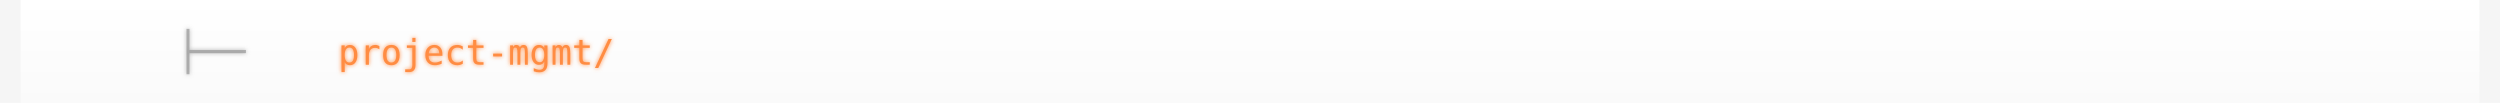
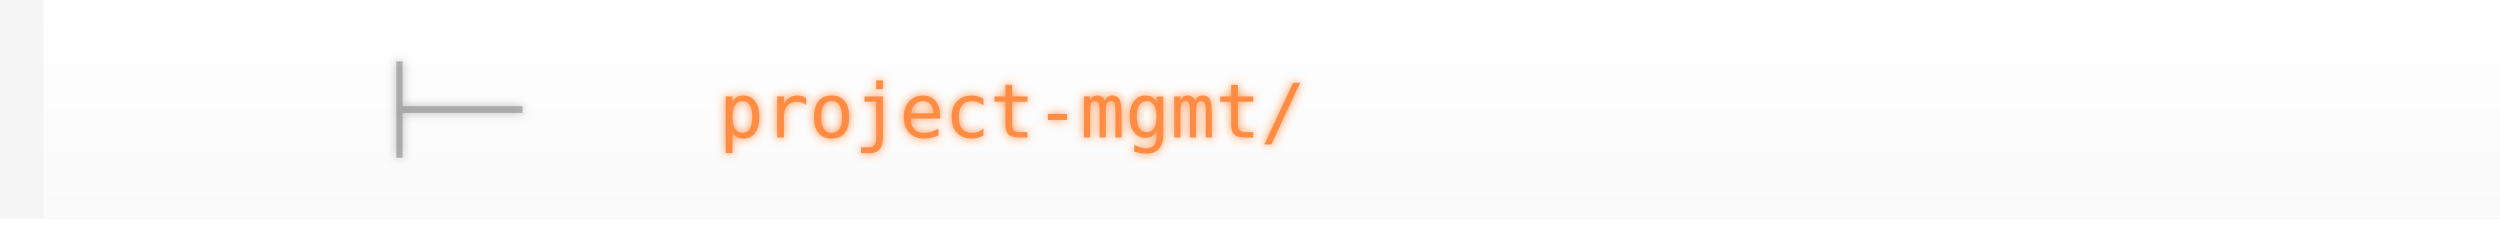
- <svg xmlns="http://www.w3.org/2000/svg" width="850" height="35">
+ <svg xmlns="http://www.w3.org/2000/svg" width="400" height="40" preserveAspectRatio="xMinYMid meet" viewBox="0 0 400 40">
  <defs>
    <filter id="textGlow">
      <feGaussianBlur stdDeviation="0.8" result="coloredBlur" />
      <feMerge>
        <feMergeNode in="coloredBlur" />
        <feMergeNode in="SourceGraphic" />
      </feMerge>
    </filter>
    <linearGradient id="bgGrad" x1="0%" y1="0%" x2="0%" y2="100%">
      <stop offset="0%" style="stop-color:#ffffff;stop-opacity:1" />
      <stop offset="100%" style="stop-color:#fafafa;stop-opacity:1" />
    </linearGradient>
  </defs>
  <rect width="850" height="35" fill="#f5f5f5" />
  <rect x="7" y="0" width="836" height="35" fill="url(#bgGrad)" />
  <rect x="7" y="0" width="836" height="35" fill="#FF8C42" opacity="0">
    <animate attributeName="opacity" values="0;0.02;0" dur="2.5s" repeatCount="indefinite" />
  </rect>
  <g filter="url(#textGlow)">
    <text x="60" y="22" font-family="monospace" font-size="13" fill="#999999" opacity="0.7">
      ├──
    </text>
    <text x="115" y="22" font-family="monospace" font-size="12" fill="#FF8C42">
      project-mgmt/
      <animate attributeName="opacity" values="1;0.9;1" dur="0.16s" repeatCount="indefinite" />
    </text>
  </g>
</svg>
